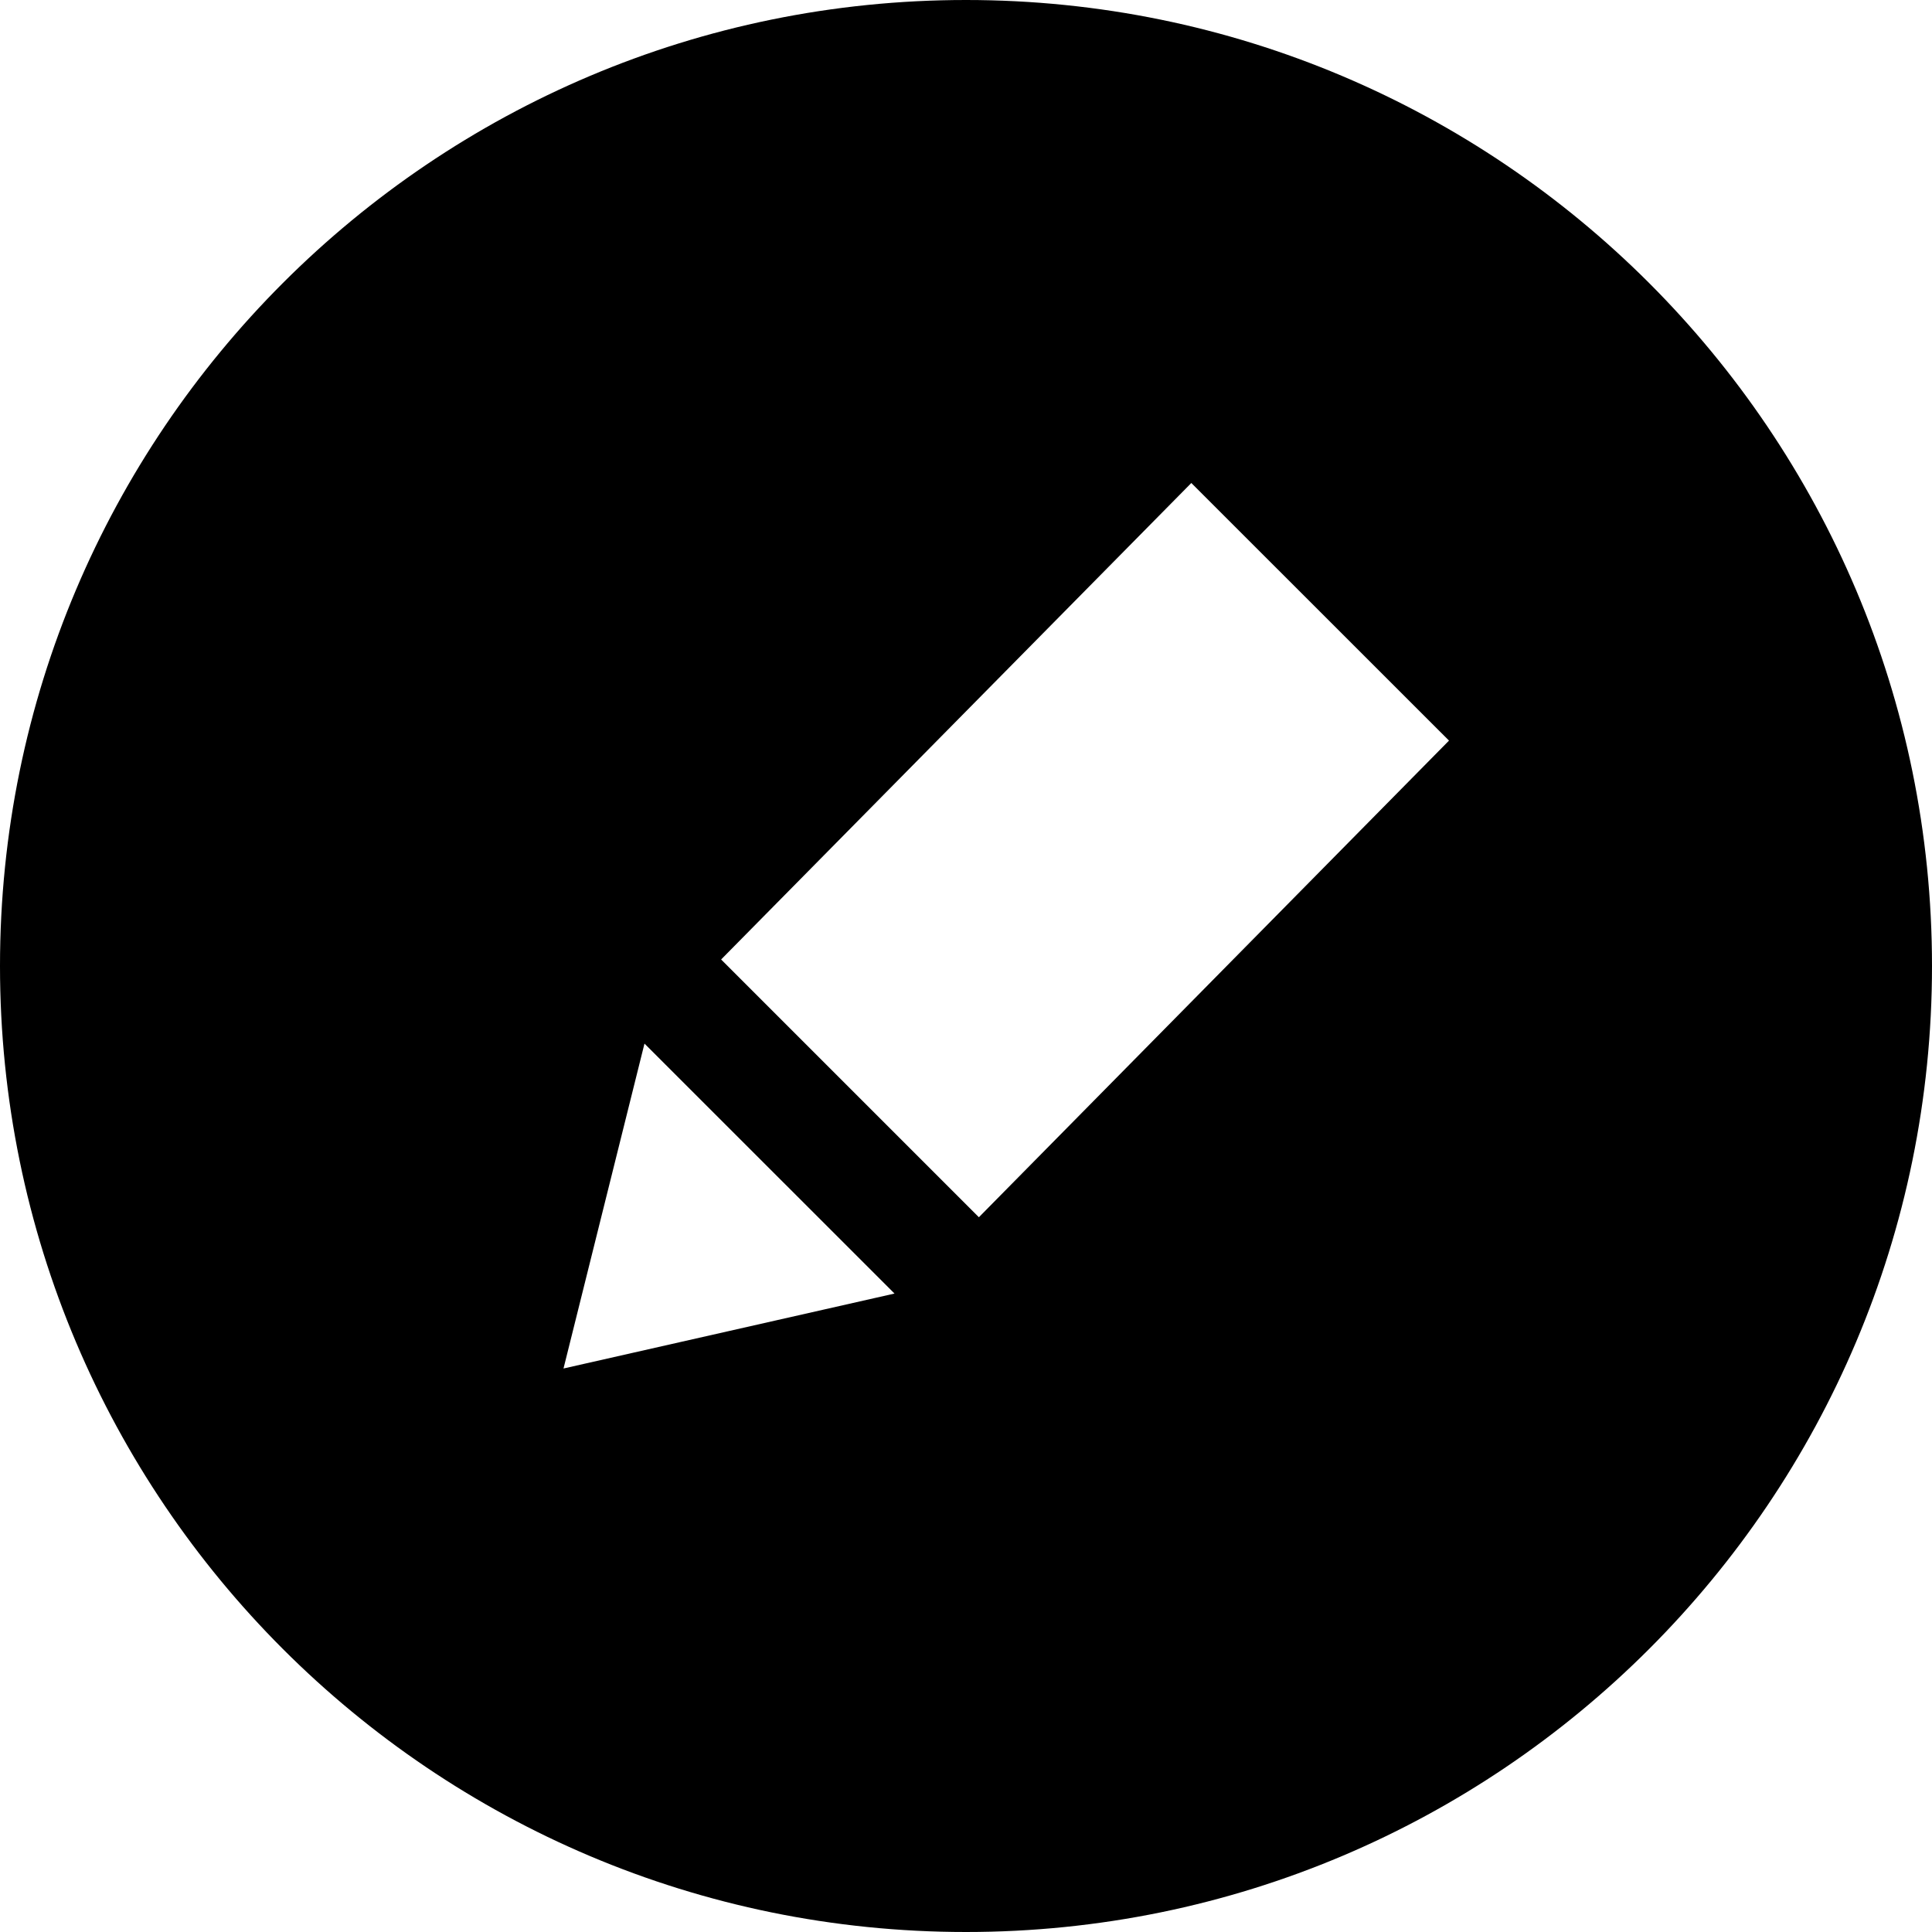
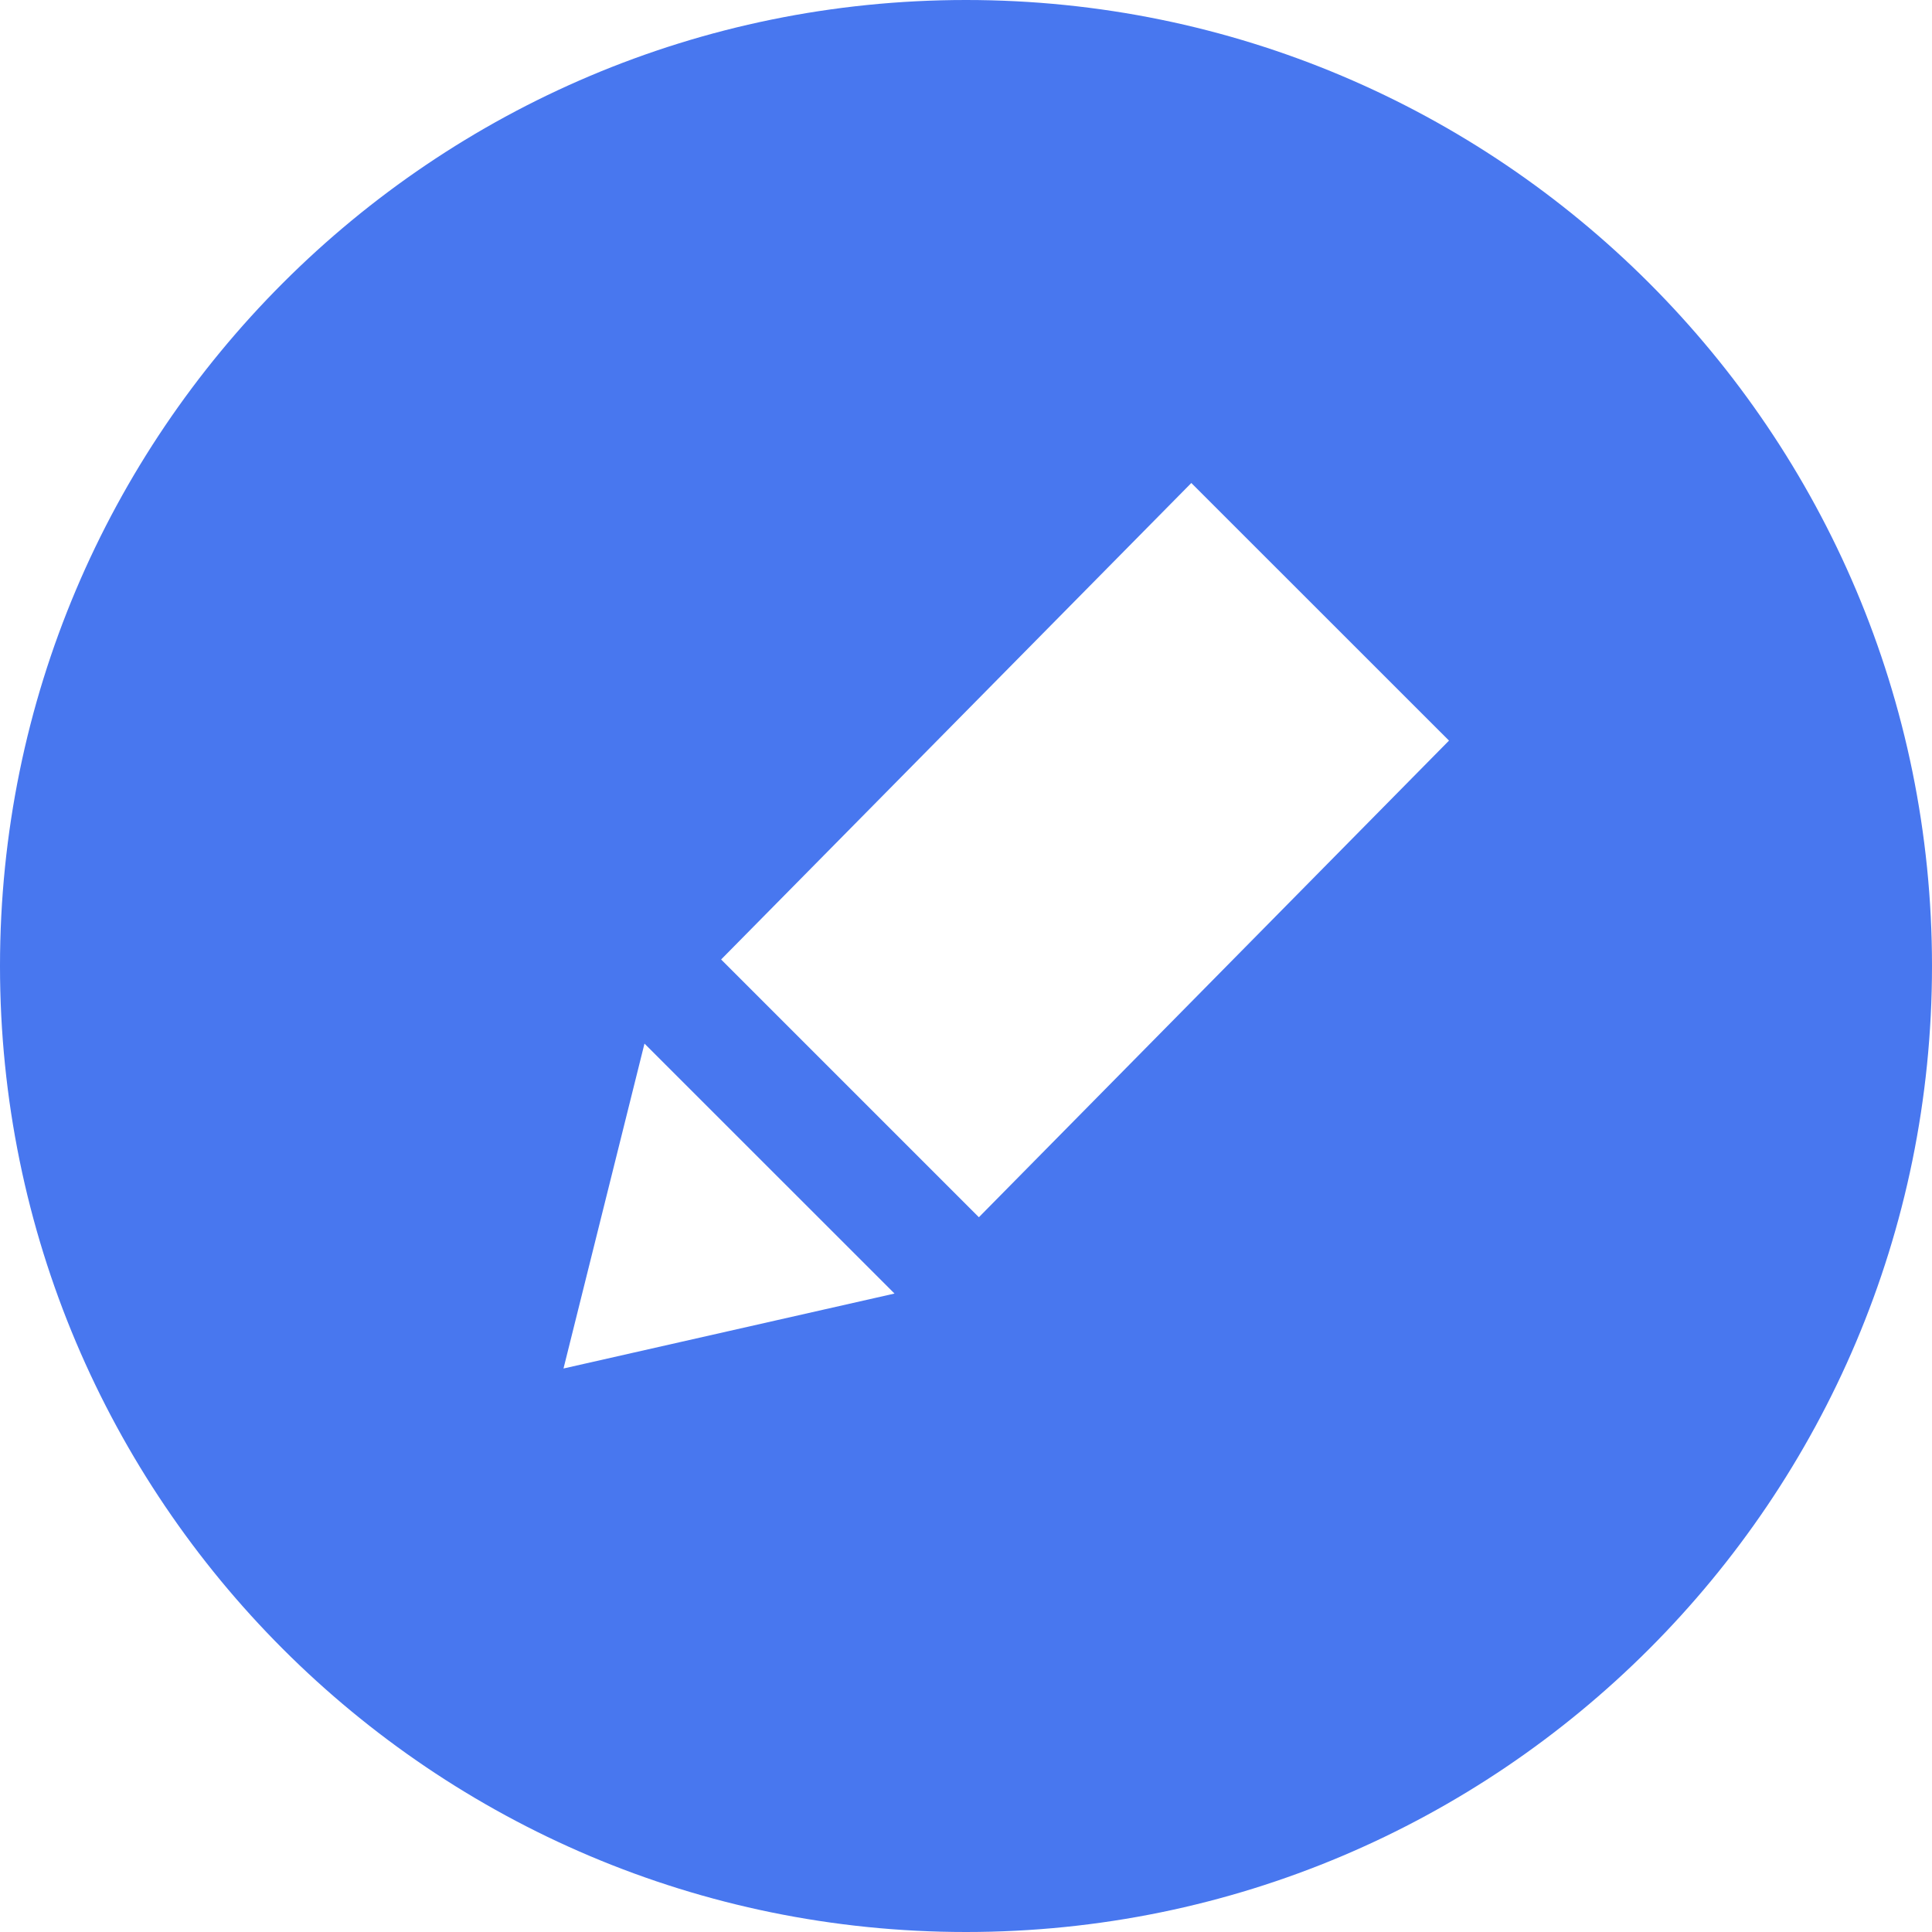
<svg xmlns="http://www.w3.org/2000/svg" width="24" height="24" viewBox="0 0 24 24">
-   <path d="M12 0c-6.627 0-12 5.373-12 12s5.373 12 12 12 12-5.373 12-12-5.373-12-12-12zm-5 17l1.006-4.036 3.106 3.105-4.112.931zm5.16-1.879l-3.202-3.202 5.841-5.919 3.201 3.2-5.84 5.921z" />
+   <defs>
+     <style>
+       .cls-1 {
+         fill: #4877EF;
+       }
+     </style>
+   </defs>
+   <path class="cls-1" d="M12 0c-6.627 0-12 5.373-12 12s5.373 12 12 12 12-5.373 12-12-5.373-12-12-12zm-5 17l1.006-4.036 3.106 3.105-4.112.931zm5.16-1.879l-3.202-3.202 5.841-5.919 3.201 3.2-5.84 5.921z" />
</svg>
